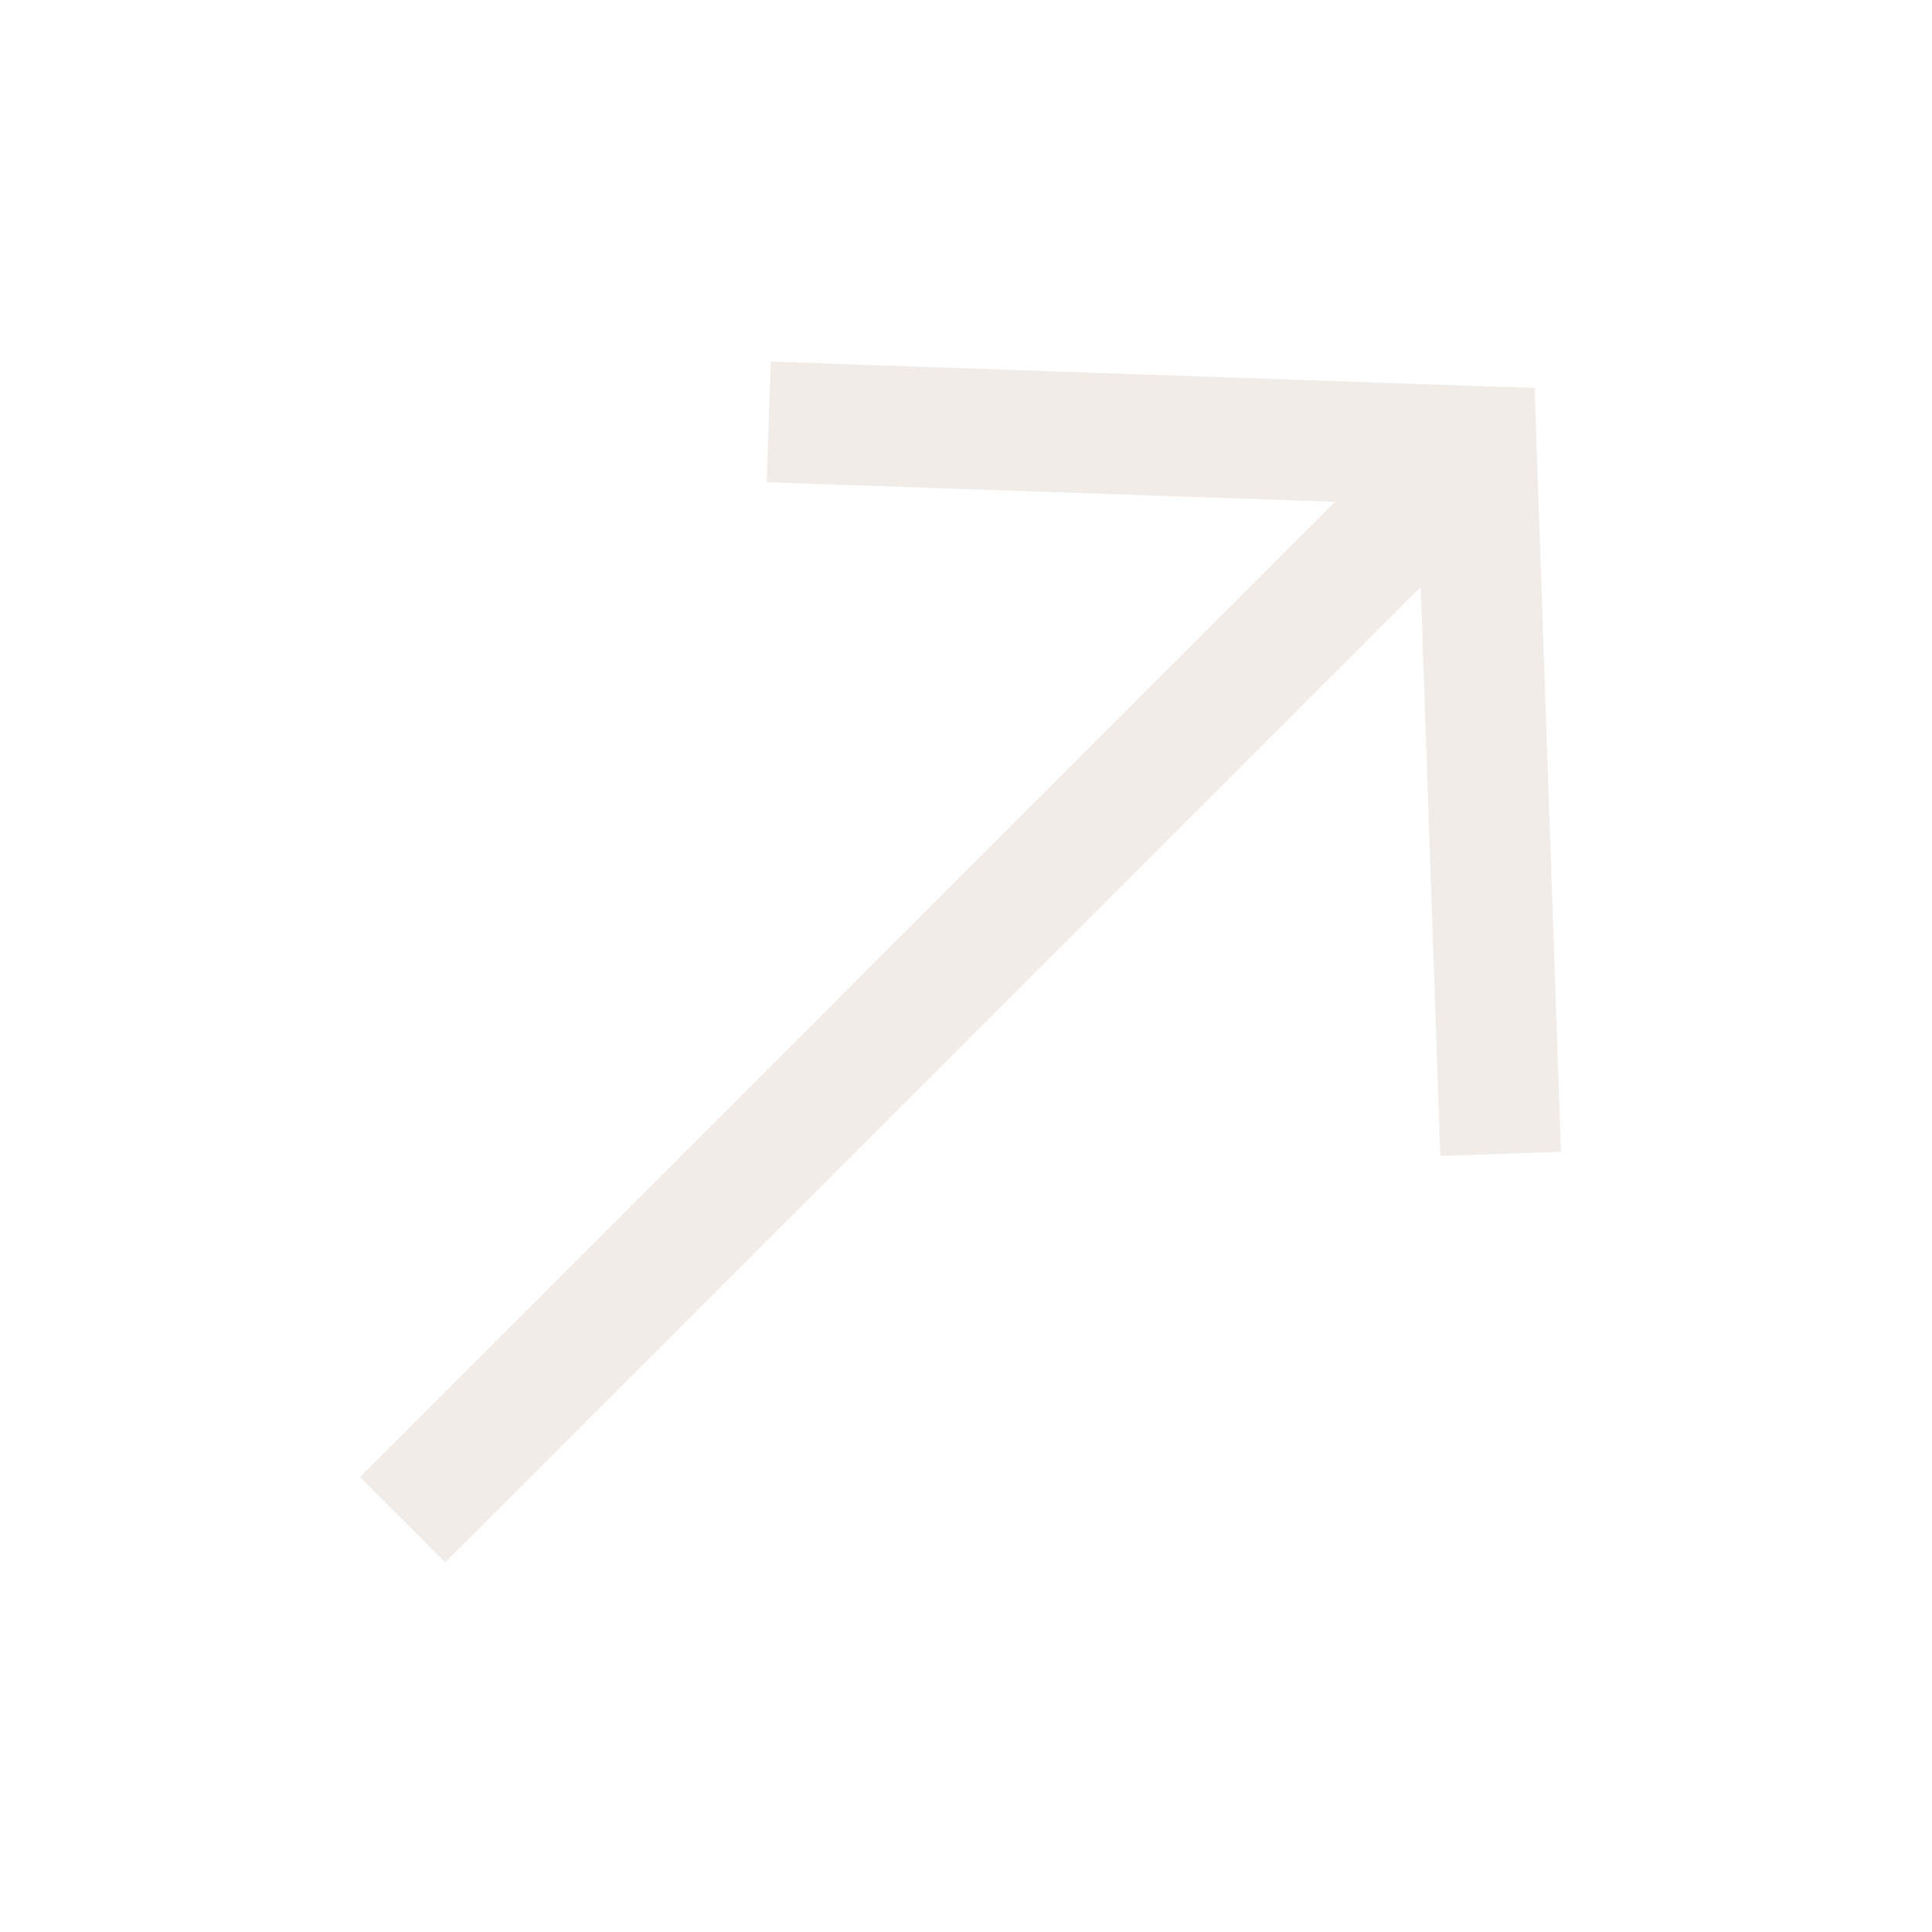
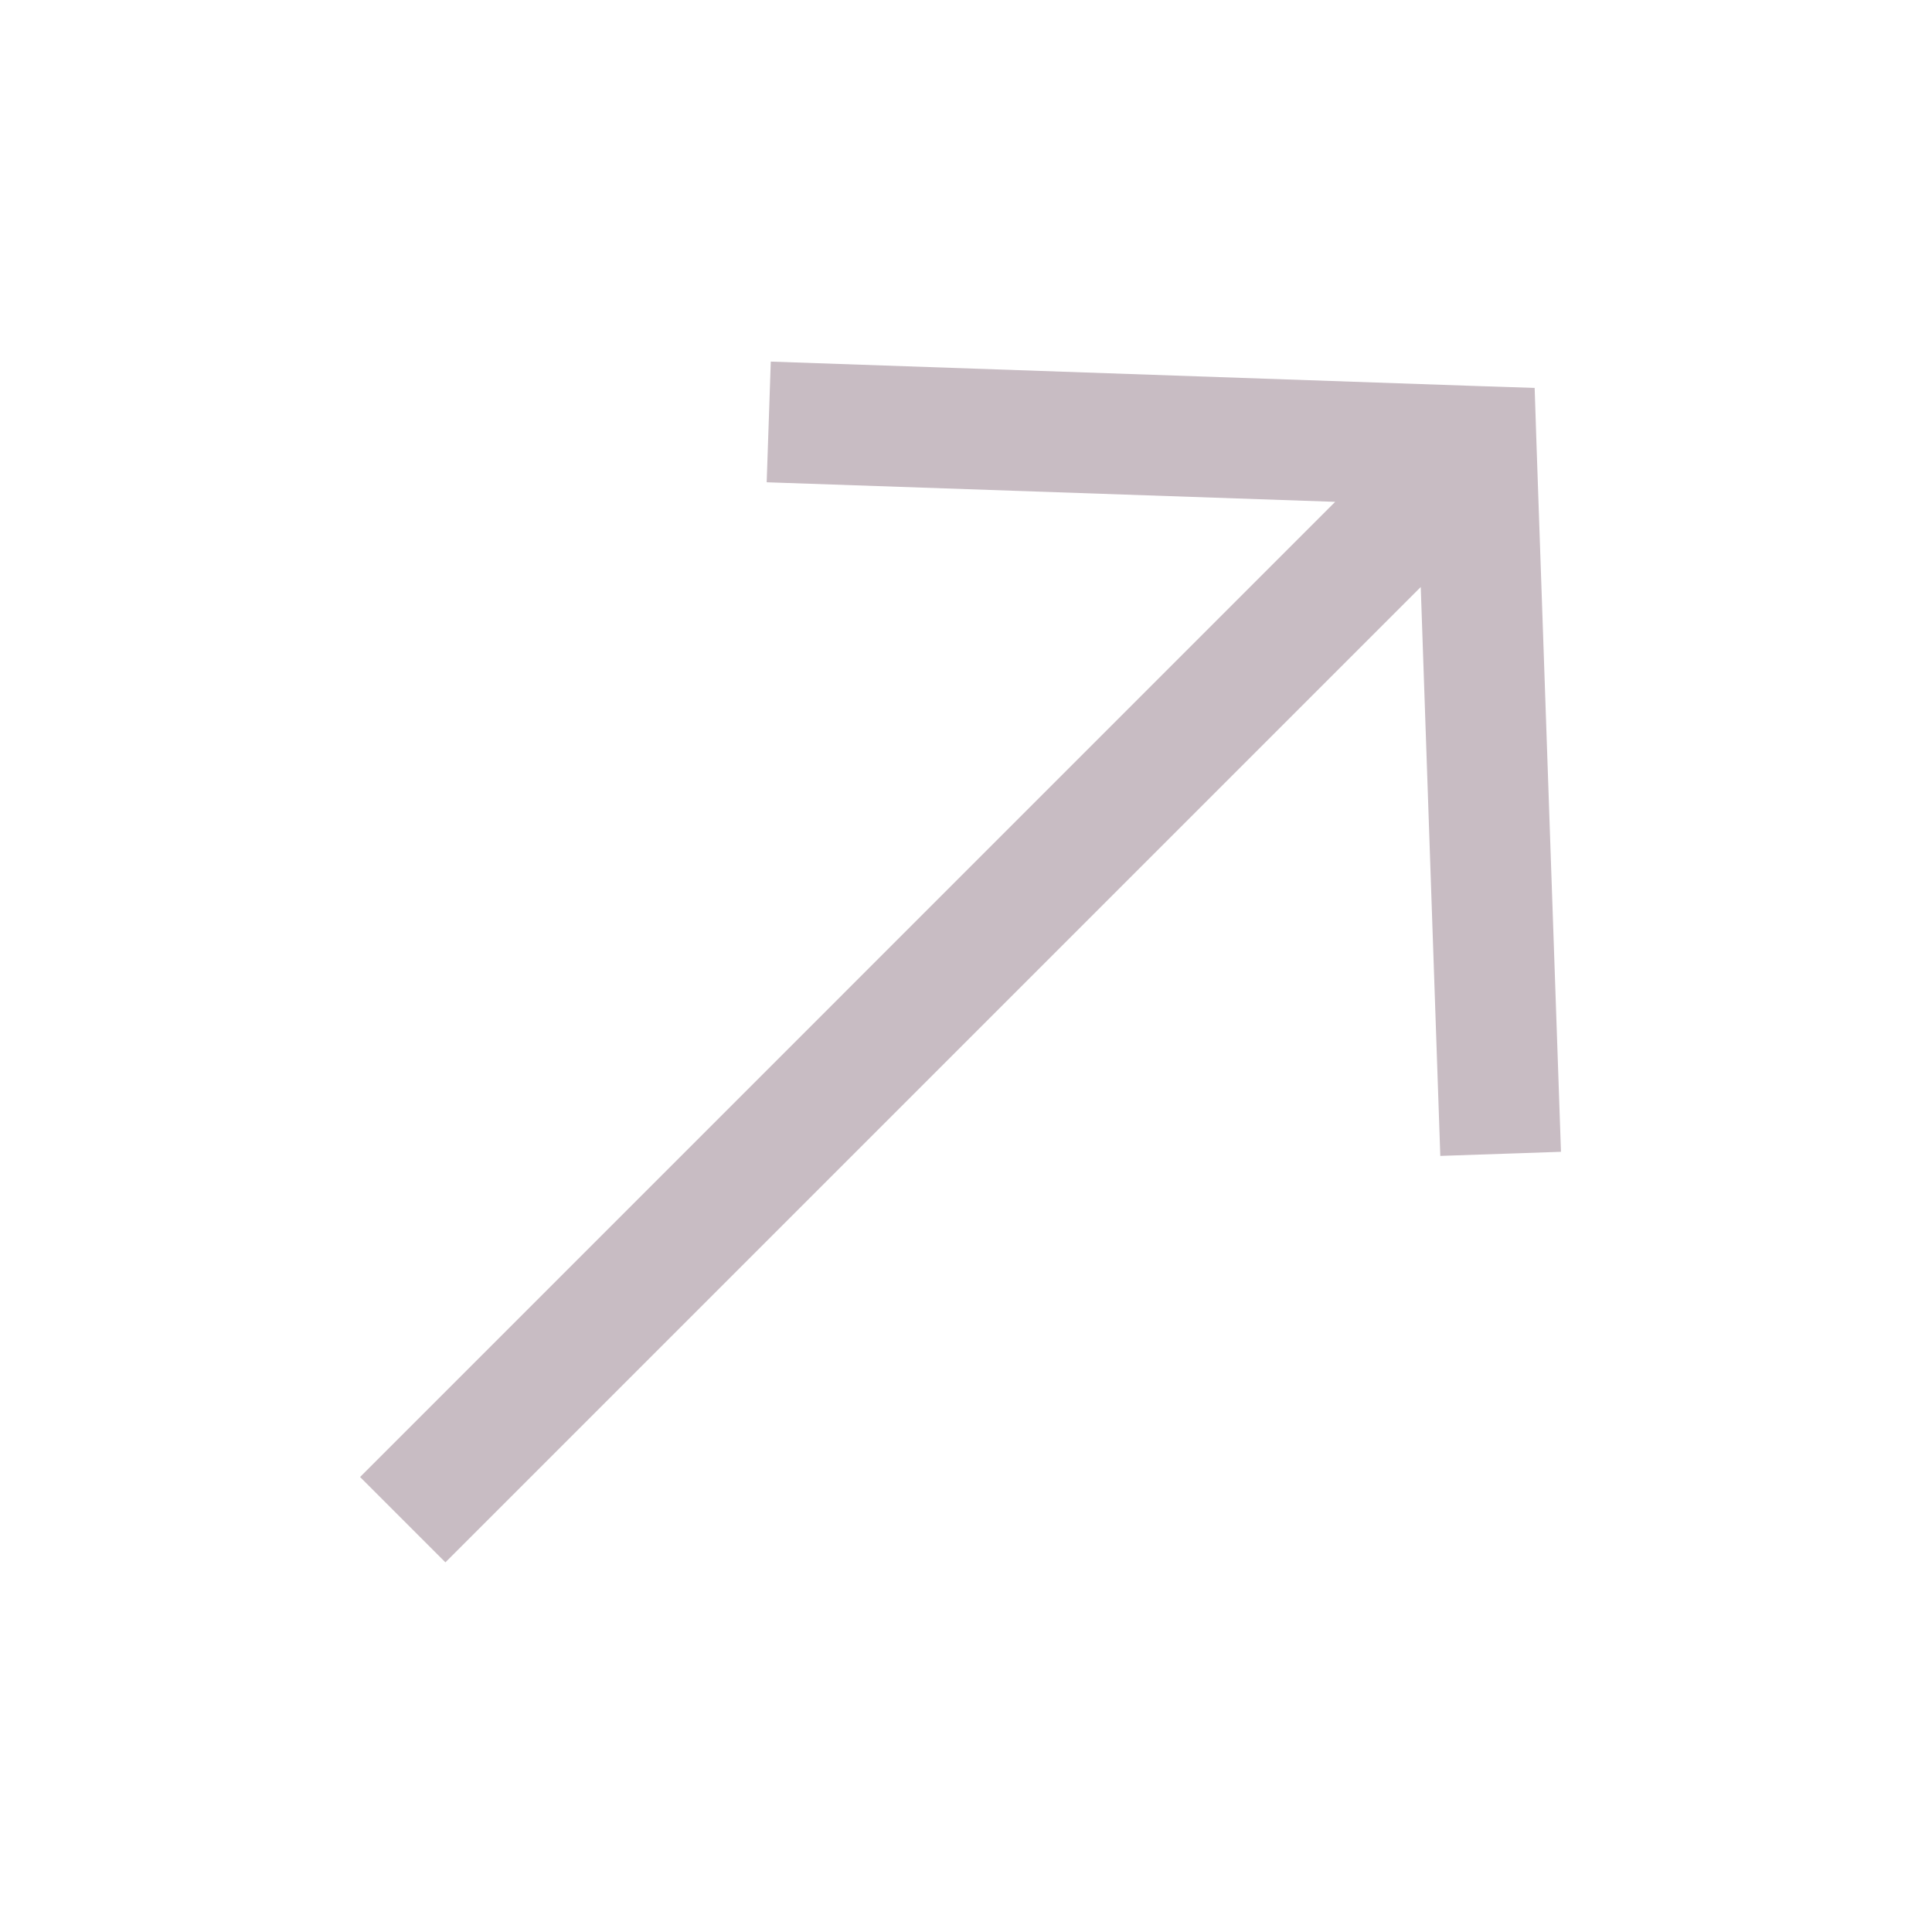
<svg xmlns="http://www.w3.org/2000/svg" width="24" height="24" viewBox="0 0 24 24" fill="none">
-   <path d="M9.524 5.991L16.586 6.234L4.473 18.348L5.533 19.408L17.649 7.292L17.892 14.359L19.391 14.308L19.087 5.52L19.064 4.819L18.363 4.796L9.575 4.492L9.524 5.991Z" fill="#F2ECE8" />
+   <path d="M9.524 5.991L16.586 6.234L4.473 18.348L5.533 19.408L17.649 7.292L17.892 14.359L19.391 14.308L19.087 5.52L19.064 4.819L18.363 4.796L9.575 4.492L9.524 5.991Z" fill="#C8BCC3" />
</svg>
